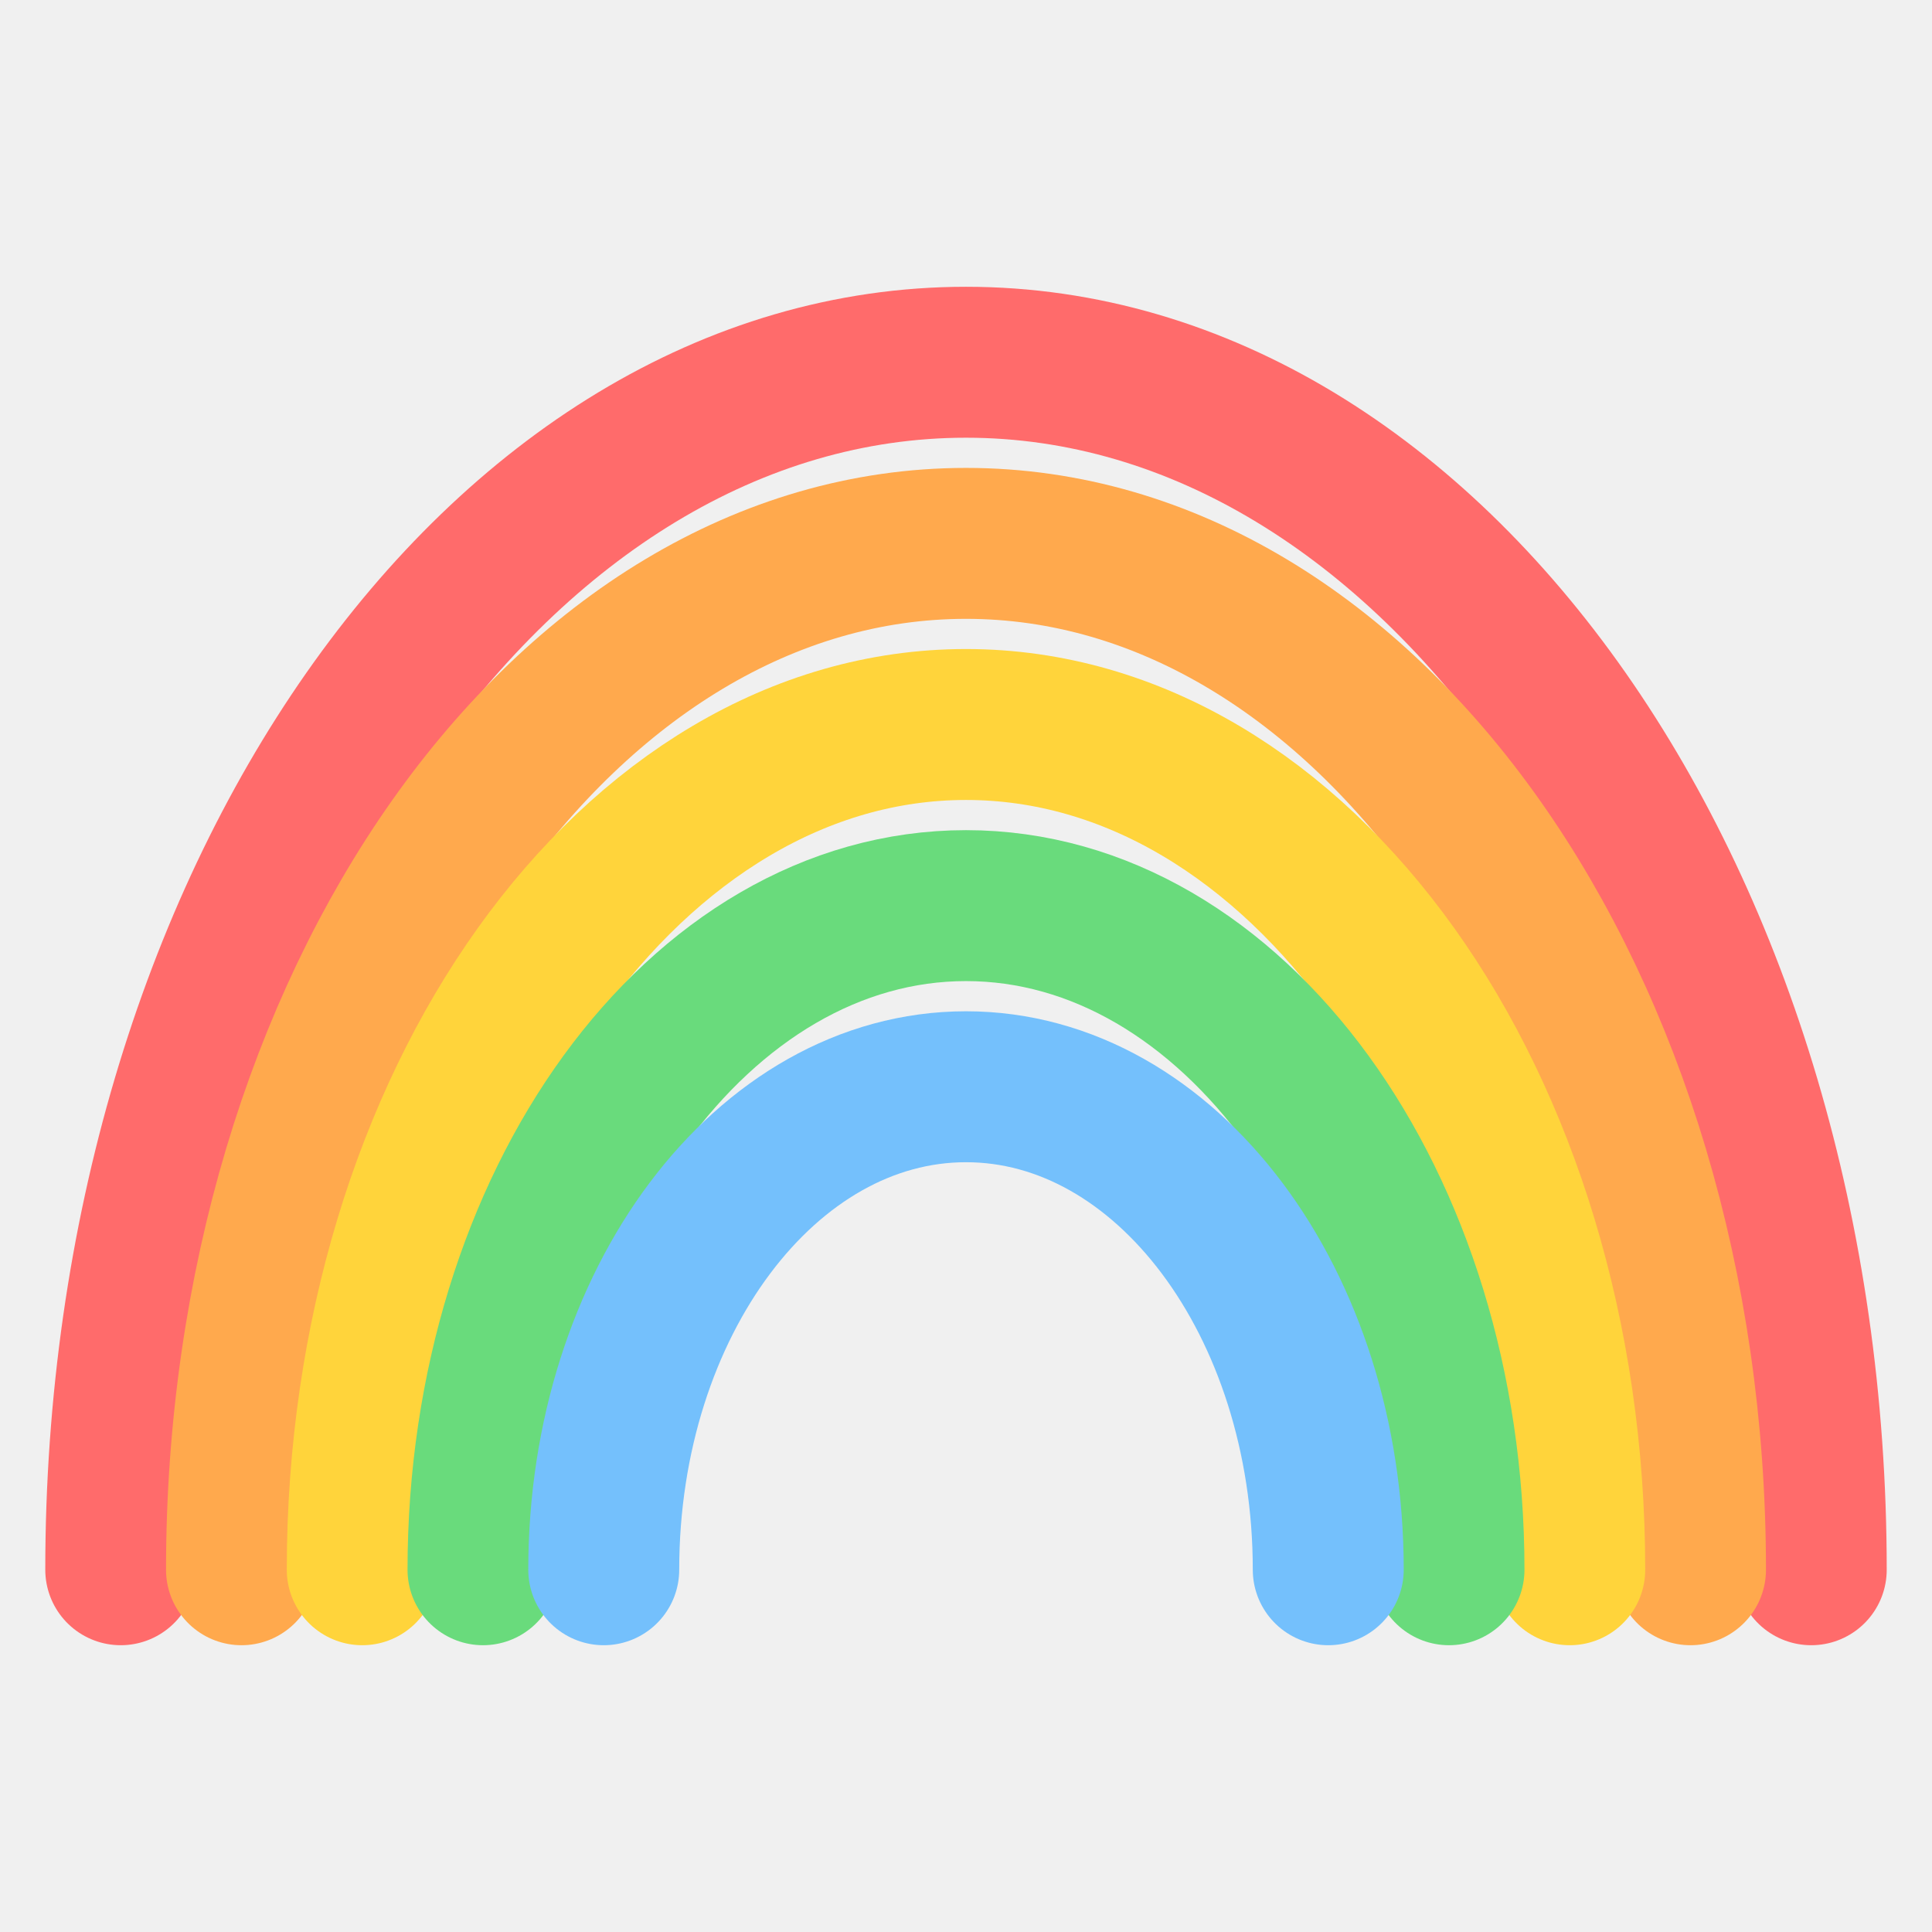
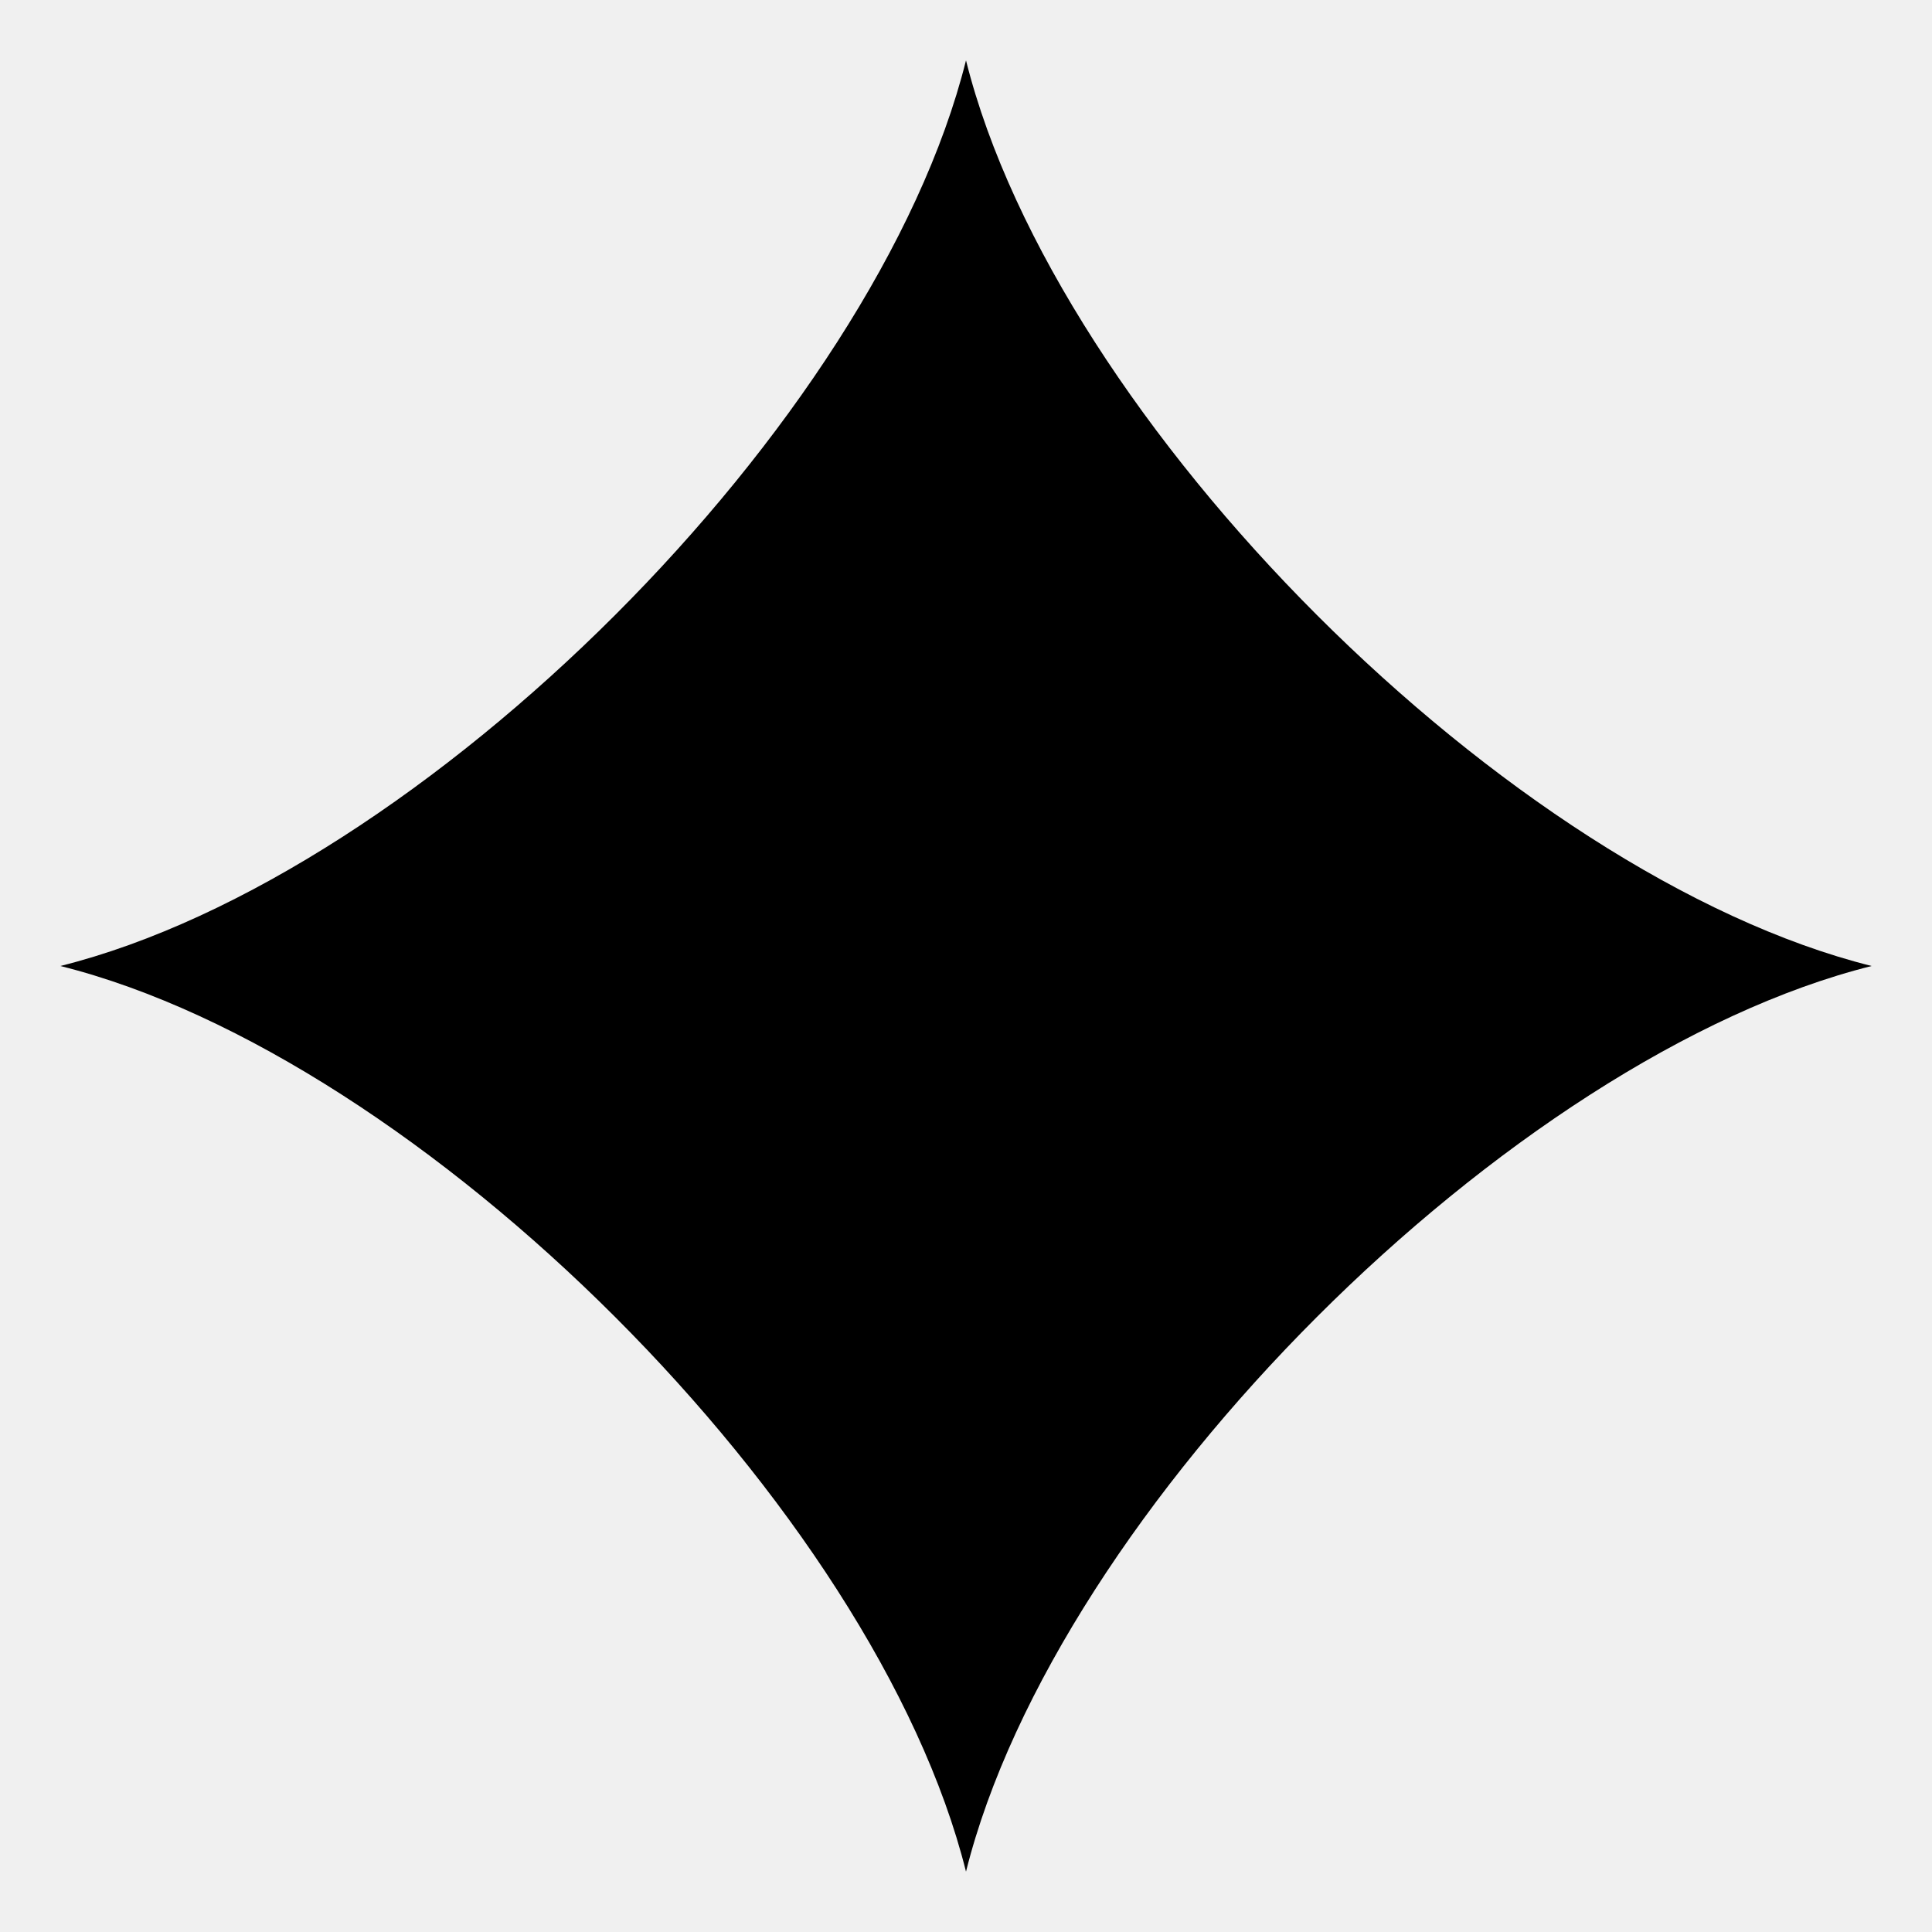
<svg xmlns="http://www.w3.org/2000/svg" viewBox="0 0 64 64">
-   <path d="M4 52 A28 40 0 0 1 60 52" fill="none" stroke="#FF6B6B" stroke-width="5" stroke-linecap="round" />
-   <path d="M8 52 A24 34 0 0 1 56 52" fill="none" stroke="#FFA94D" stroke-width="5" stroke-linecap="round" />
-   <path d="M12 52 A20 28 0 0 1 52 52" fill="none" stroke="#FFD43B" stroke-width="5" stroke-linecap="round" />
-   <path d="M16 52 A16 22 0 0 1 48 52" fill="none" stroke="#69DB7C" stroke-width="5" stroke-linecap="round" />
-   <path d="M20 52 A12 16 0 0 1 44 52" fill="none" stroke="#74C0FC" stroke-width="5" stroke-linecap="round" />
+   <style>
+     path { fill: #000000; }
+     @media (prefers-color-scheme: dark) {
+       path { fill: #ffffff; }
+     }
+   </style>
+   <path d="M32 2 C35 14 50 29 62 32 C50 35 35 50 32 62 C29 50 14 35 2 32 C14 29 29 14 32 2 Z" />
</svg>
